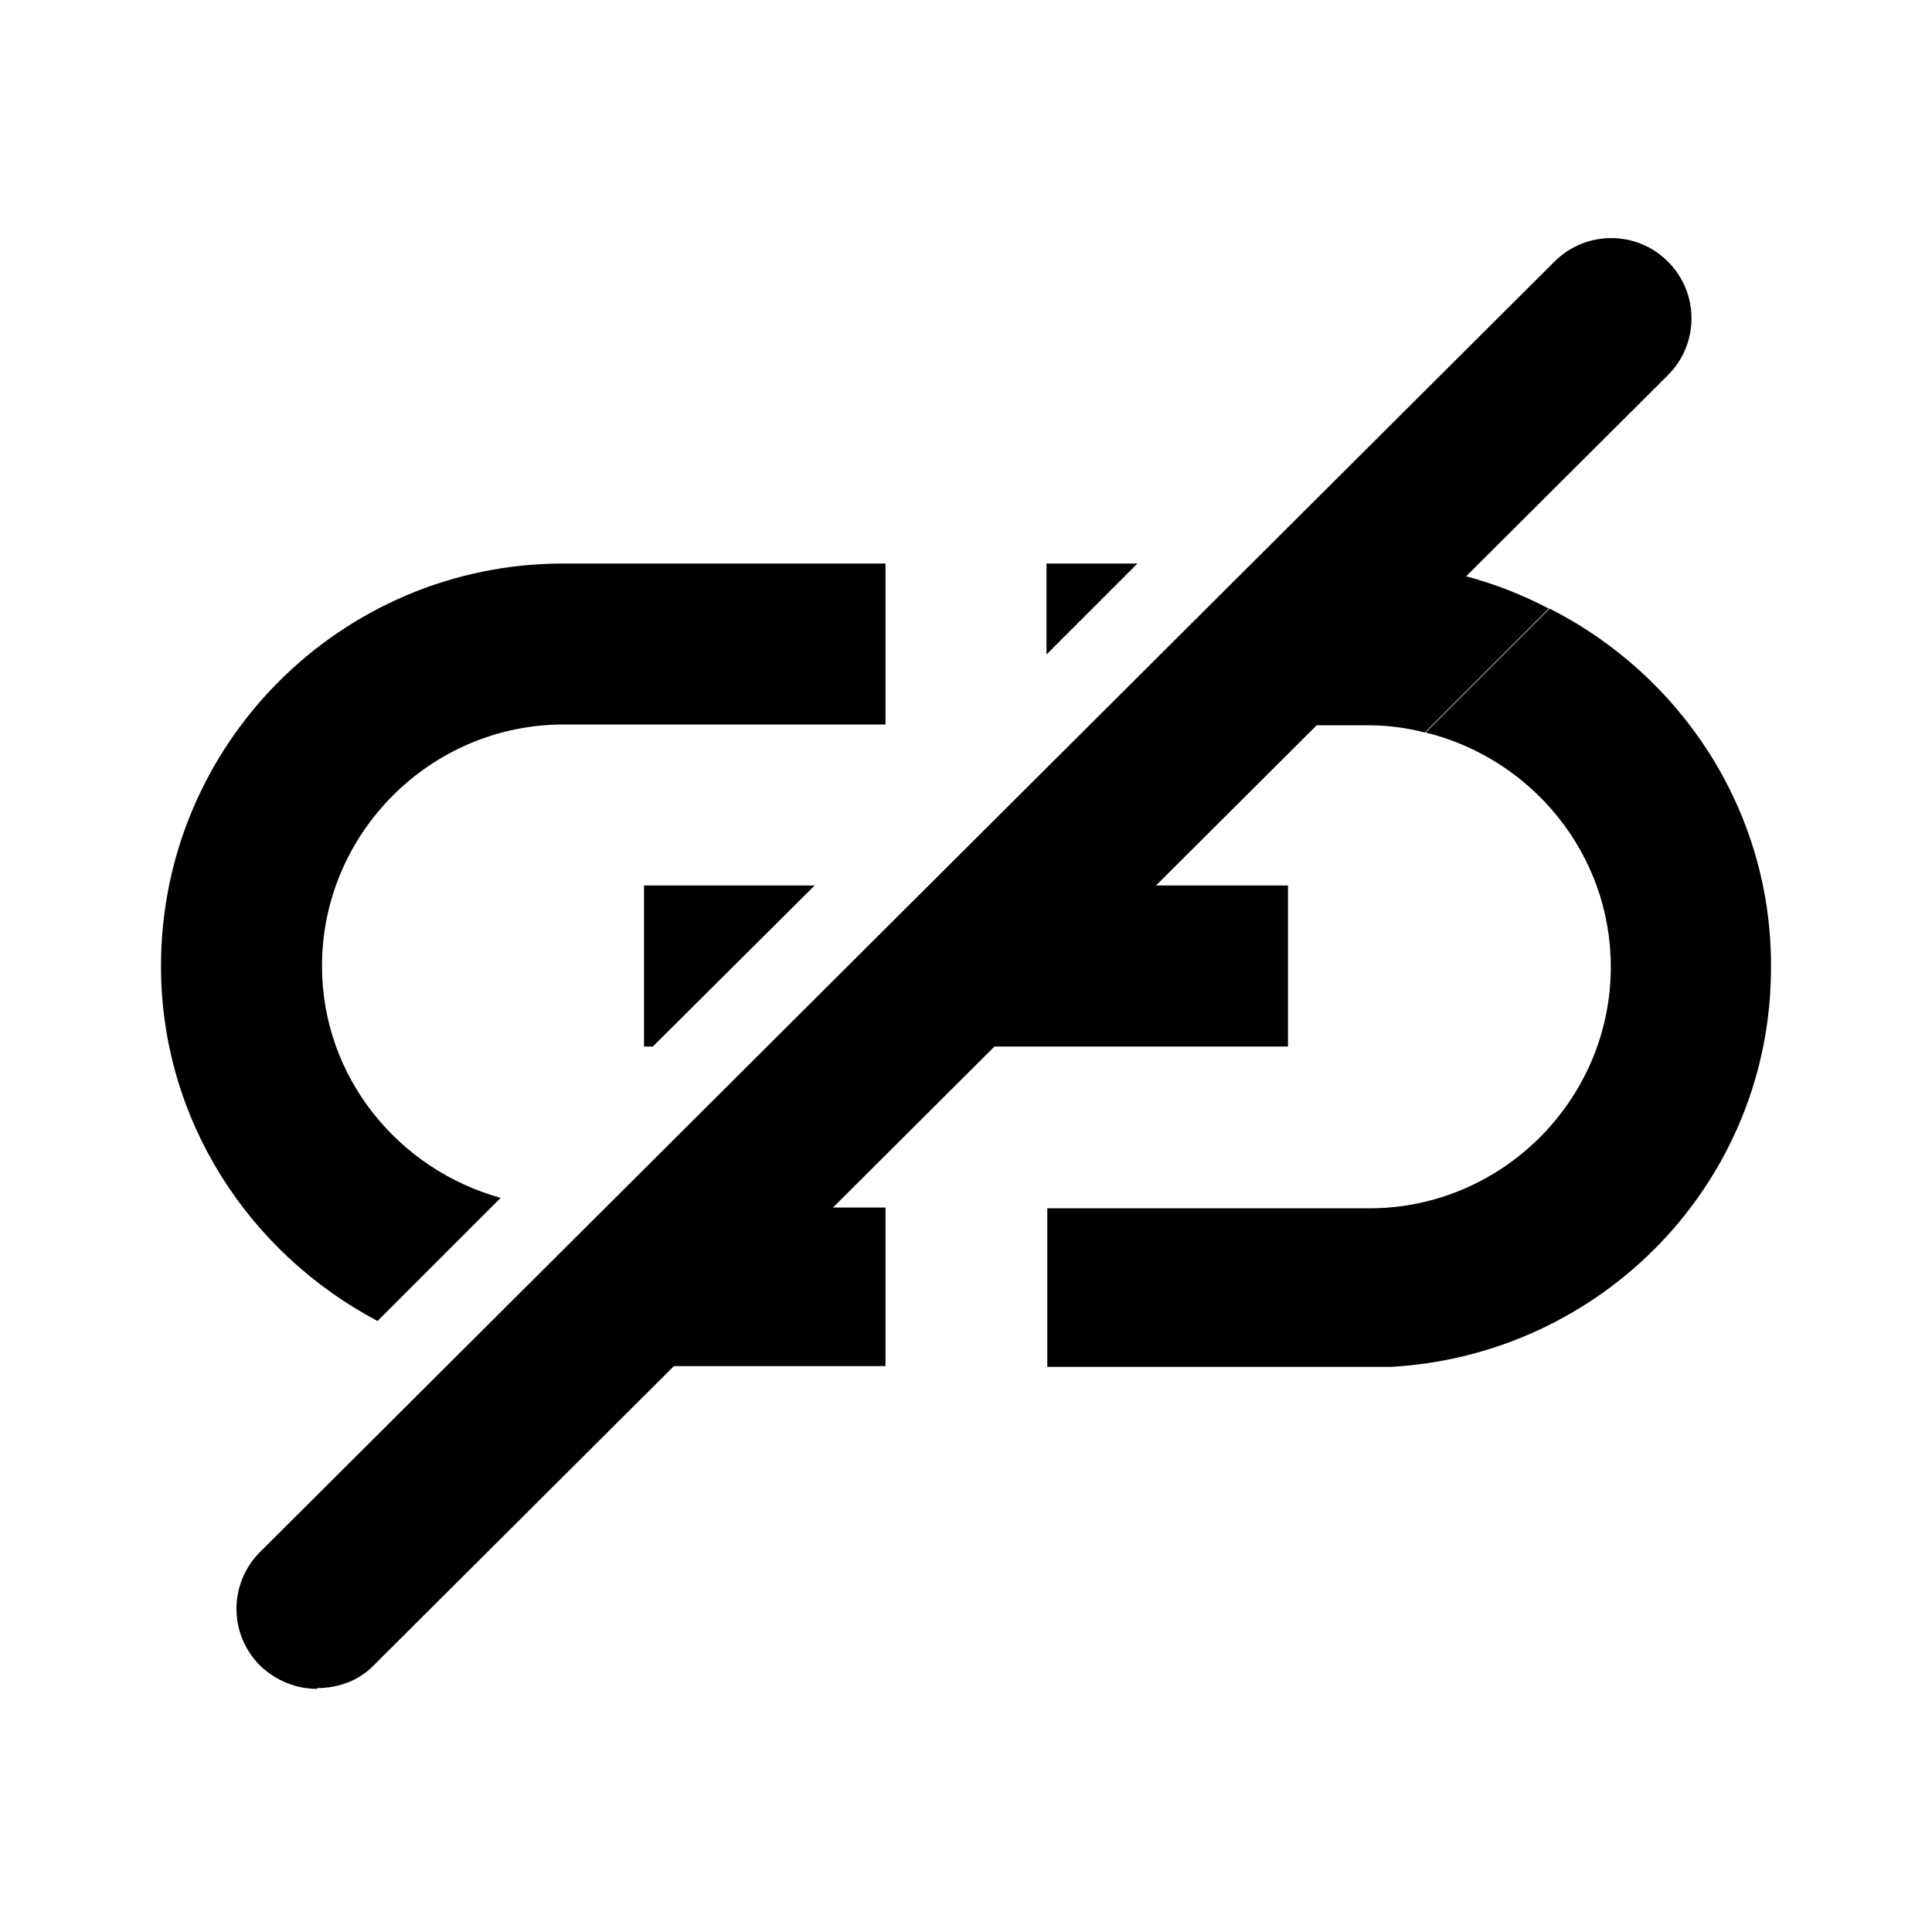
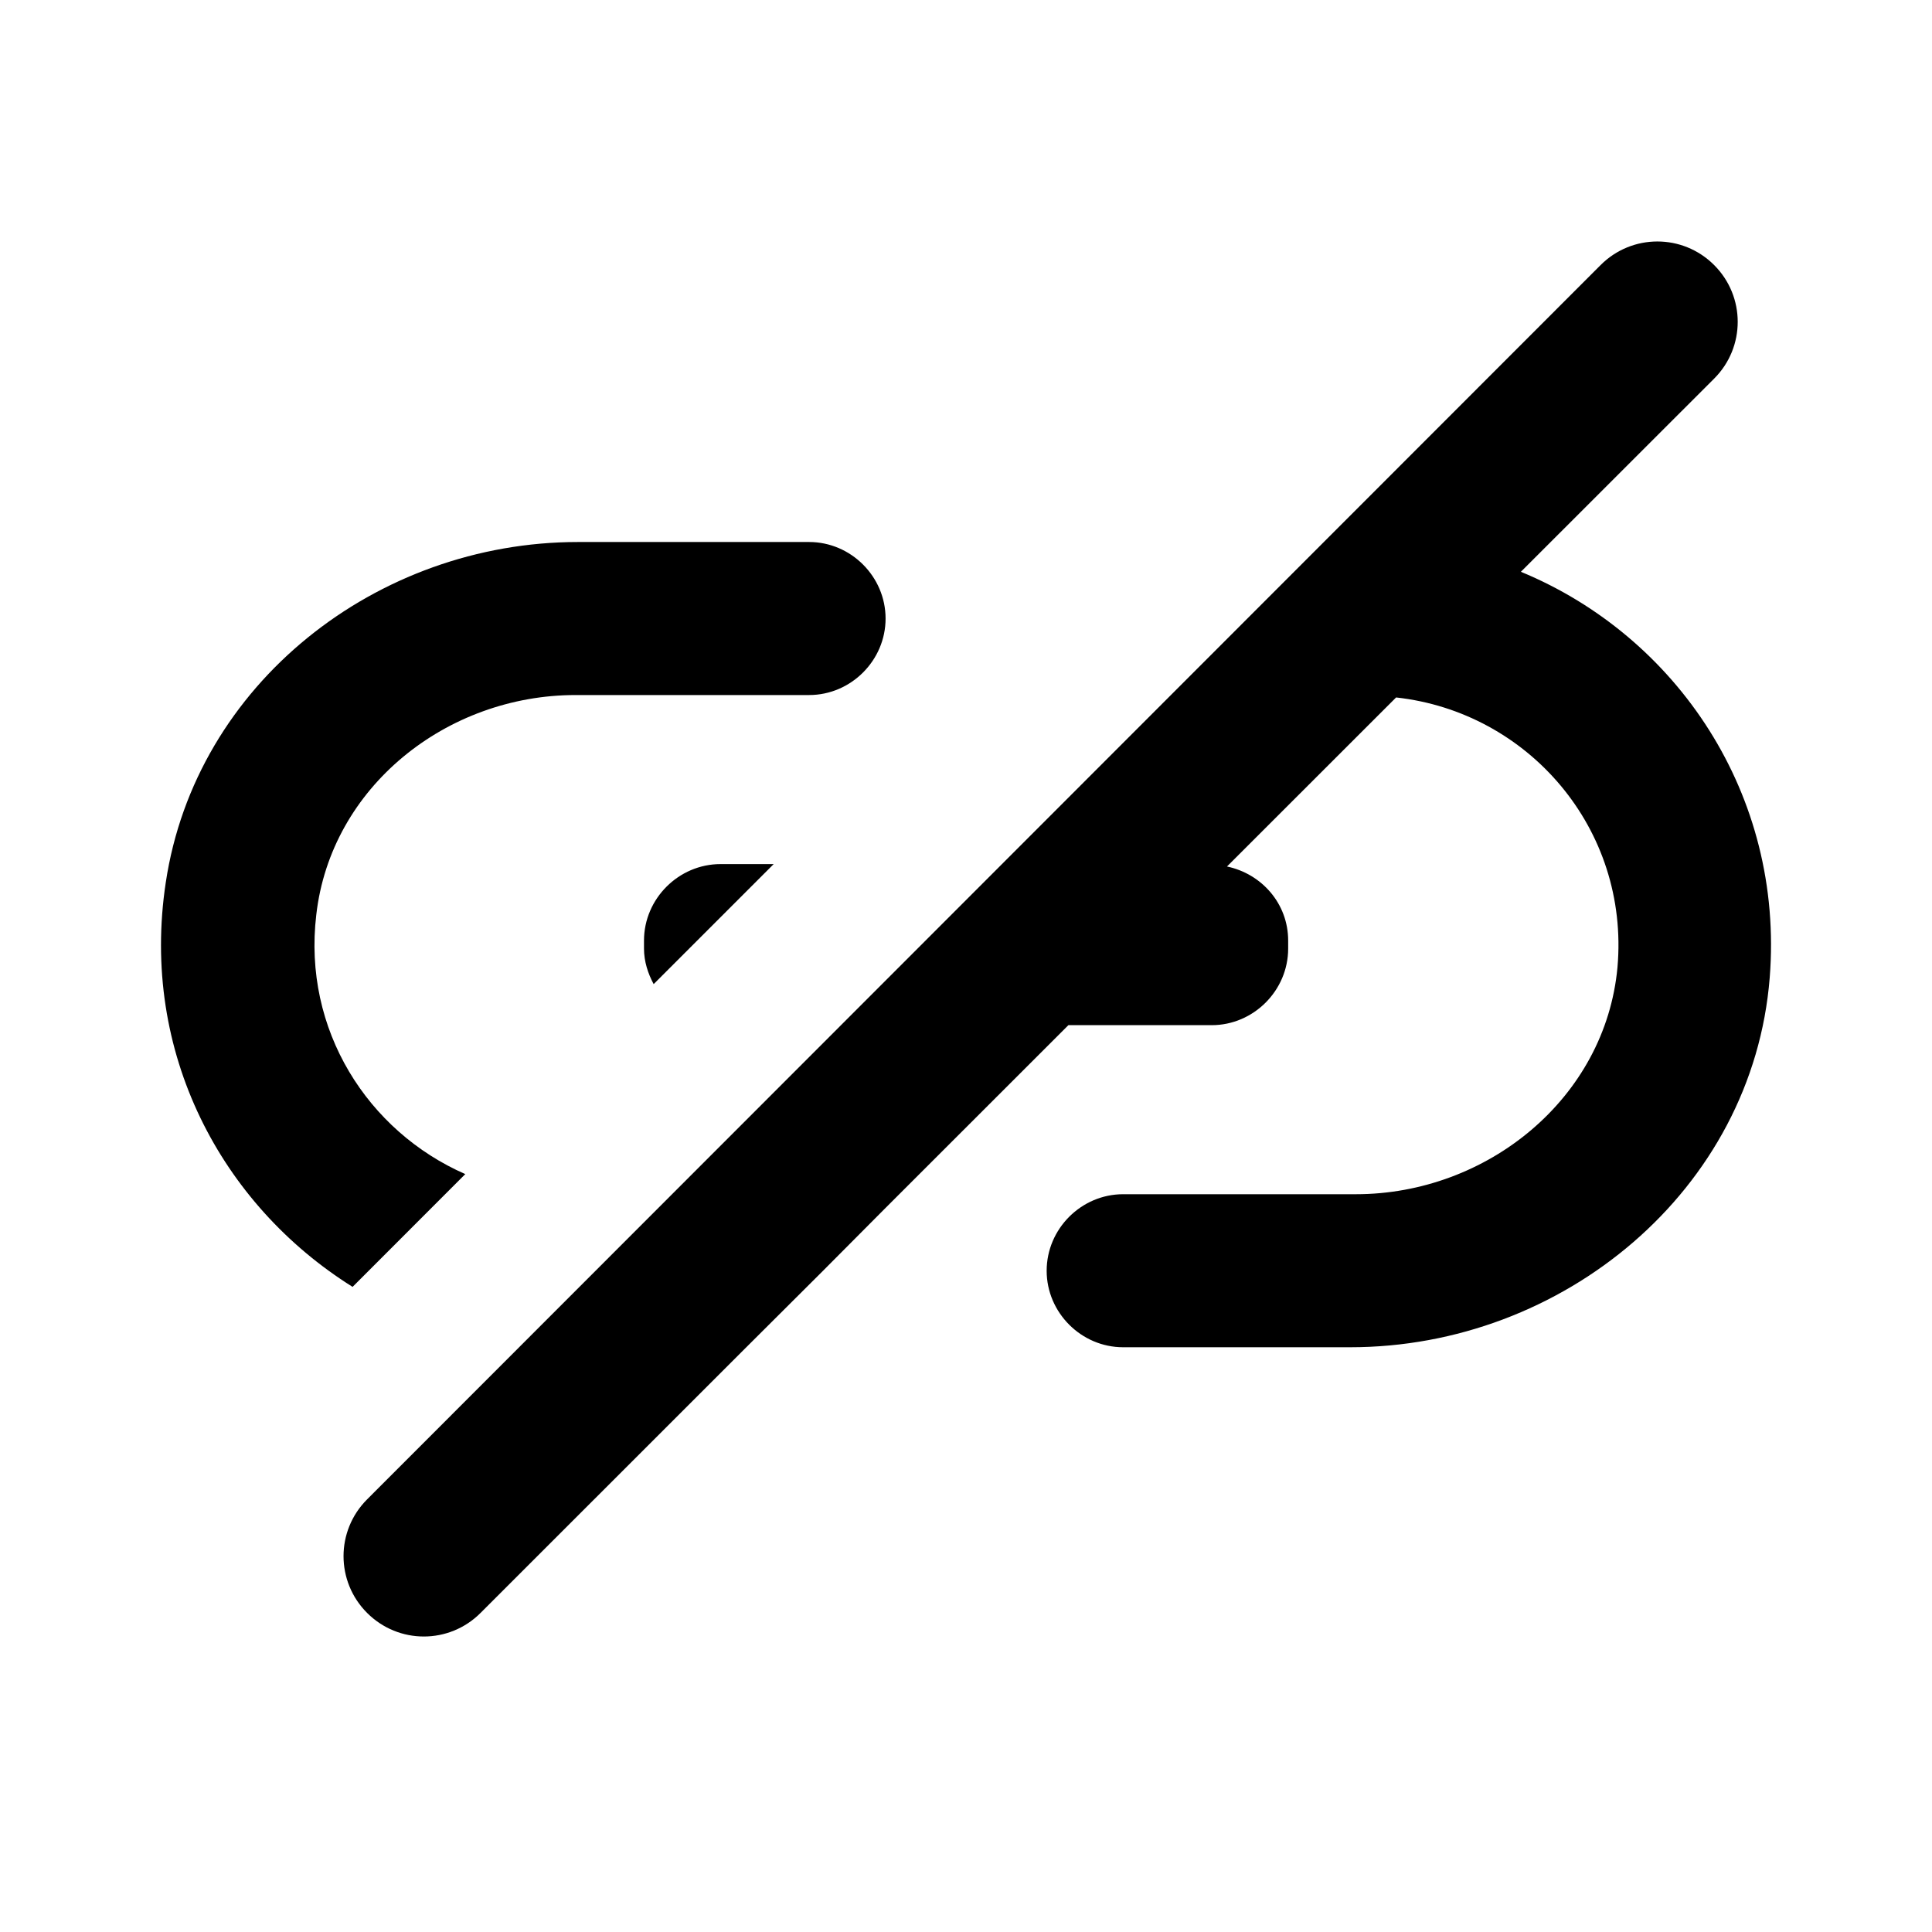
<svg xmlns="http://www.w3.org/2000/svg" width="24" height="24" viewBox="0 0 24 24">
-   <path fill-rule="evenodd" clip-rule="evenodd" d="M3.23 20.69C3.43 20.88 3.68 20.98 3.94 20.98V20.97C4.2 20.97 4.46 20.88 4.65 20.68L8.372 16.97H9.79L11 15.77V15H10.348L12.354 13H13.78H13.78H16V11H15.79H15.79H14.36L16.356 9.01H17C17.24 9.01 17.47 9.04 17.7 9.1L19.24 7.56C18.917 7.391 18.573 7.255 18.213 7.159L20.72 4.66C21.11 4.27 21.11 3.64 20.72 3.25C20.33 2.86 19.7 2.86 19.31 3.25L3.23 19.28C2.84 19.67 2.84 20.3 3.23 20.69ZM2 12C2 13.92 3.1 15.57 4.69 16.41L6.22 14.88C4.95 14.53 4 13.38 4 12C4 10.35 5.35 9 7 9H11V7H7C4.24 7 2 9.24 2 12ZM13 7H14.13L13 8.13V7ZM8 11H10.12L8.11 13H8V11ZM11 16.97H9.79L11 15.77V16.97ZM22 11.99V12.01V12.02C22 14.68 19.91 16.83 17.28 16.98H13.01V15.01H17.01C18.66 15.01 20.01 13.66 20.01 12.01C20.01 10.6 19.02 9.42 17.71 9.1L19.25 7.56C20.87 8.38 22 10.05 22 11.99Z" />
+   <path d="M2.059 10.964C2.429 8.494 4.68 6.733 7.18 6.733H10.051C10.571 6.733 11.001 7.163 11.001 7.684C11.001 8.204 10.571 8.634 10.051 8.634H7.15C5.55 8.634 4.11 9.774 3.929 11.364C3.759 12.795 4.57 14.055 5.78 14.585L4.38 15.986C2.749 14.965 1.739 13.075 2.059 10.964ZM19.883 3.293C20.273 2.902 20.904 2.902 21.294 3.293C21.684 3.683 21.684 4.313 21.294 4.703L18.893 7.103C20.833 7.904 22.164 9.874 21.984 12.145C21.774 14.785 19.413 16.736 16.773 16.736H13.952C13.432 16.736 13.002 16.306 13.002 15.786C13.002 15.265 13.432 14.835 13.952 14.835H16.843C18.473 14.835 19.943 13.645 20.093 12.015C20.243 10.294 18.983 8.844 17.343 8.664L15.242 10.764C15.672 10.854 16.002 11.224 16.002 11.684V11.784C16.002 12.305 15.572 12.735 15.052 12.735H13.272L11.001 15.005L10.22 15.79L9.271 16.736L5.97 20.036C5.58 20.427 4.95 20.427 4.56 20.036C4.17 19.646 4.17 19.016 4.56 18.626L19.883 3.293ZM8 11.684C8 11.164 8.431 10.734 8.951 10.734H9.611L8.12 12.225C8.05 12.095 8 11.945 8 11.784V11.684Z" />
</svg>
